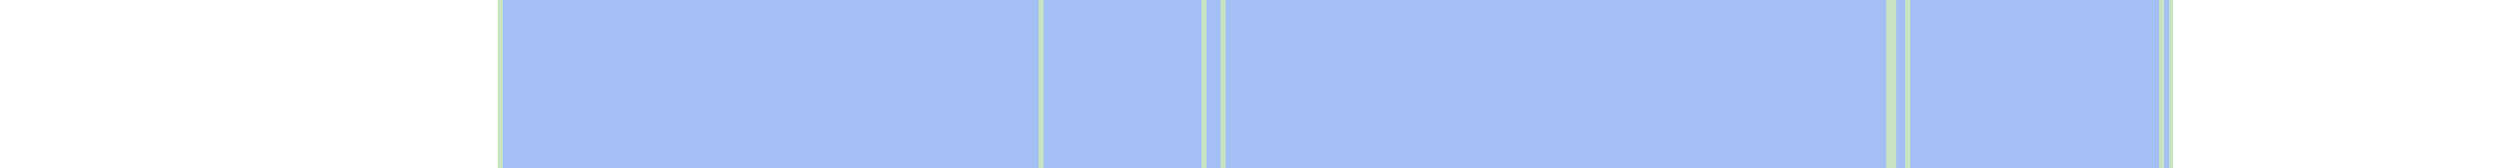
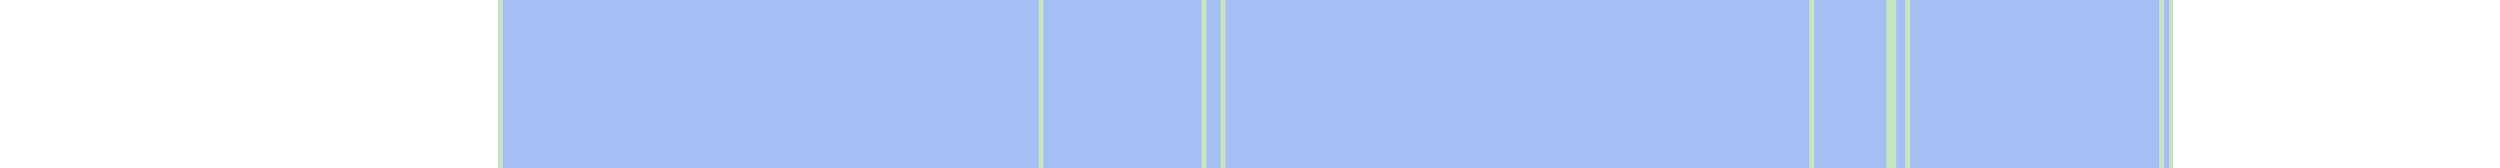
<svg xmlns="http://www.w3.org/2000/svg" viewBox="0 0 522 35" shape-rendering="crispEdges">
  <rect y="0" x="104" width="350" height="35" fill="#a3bff4" />
  <rect y="0" x="104" width="1" height="35" fill="#c8e3c2" />
  <rect y="0" x="217" width="1" height="35" fill="#c8e3c2" />
  <rect y="0" x="251" width="1" height="35" fill="#c8e3c2" />
  <rect y="0" x="255" width="1" height="35" fill="#c8e3c2" />
+   <rect y="0" x="378" width="1" height="35" fill="#c8e3c2" />
  <rect y="0" x="394" width="1" height="35" fill="#c8e3c2" />
  <rect y="0" x="395" width="1" height="35" fill="#c8e3c2" />
  <rect y="0" x="398" width="1" height="35" fill="#c8e3c2" />
  <rect y="0" x="451" width="1" height="35" fill="#c8e3c2" />
  <rect y="0" x="453" width="1" height="35" fill="#c8e3c2" />
</svg>
